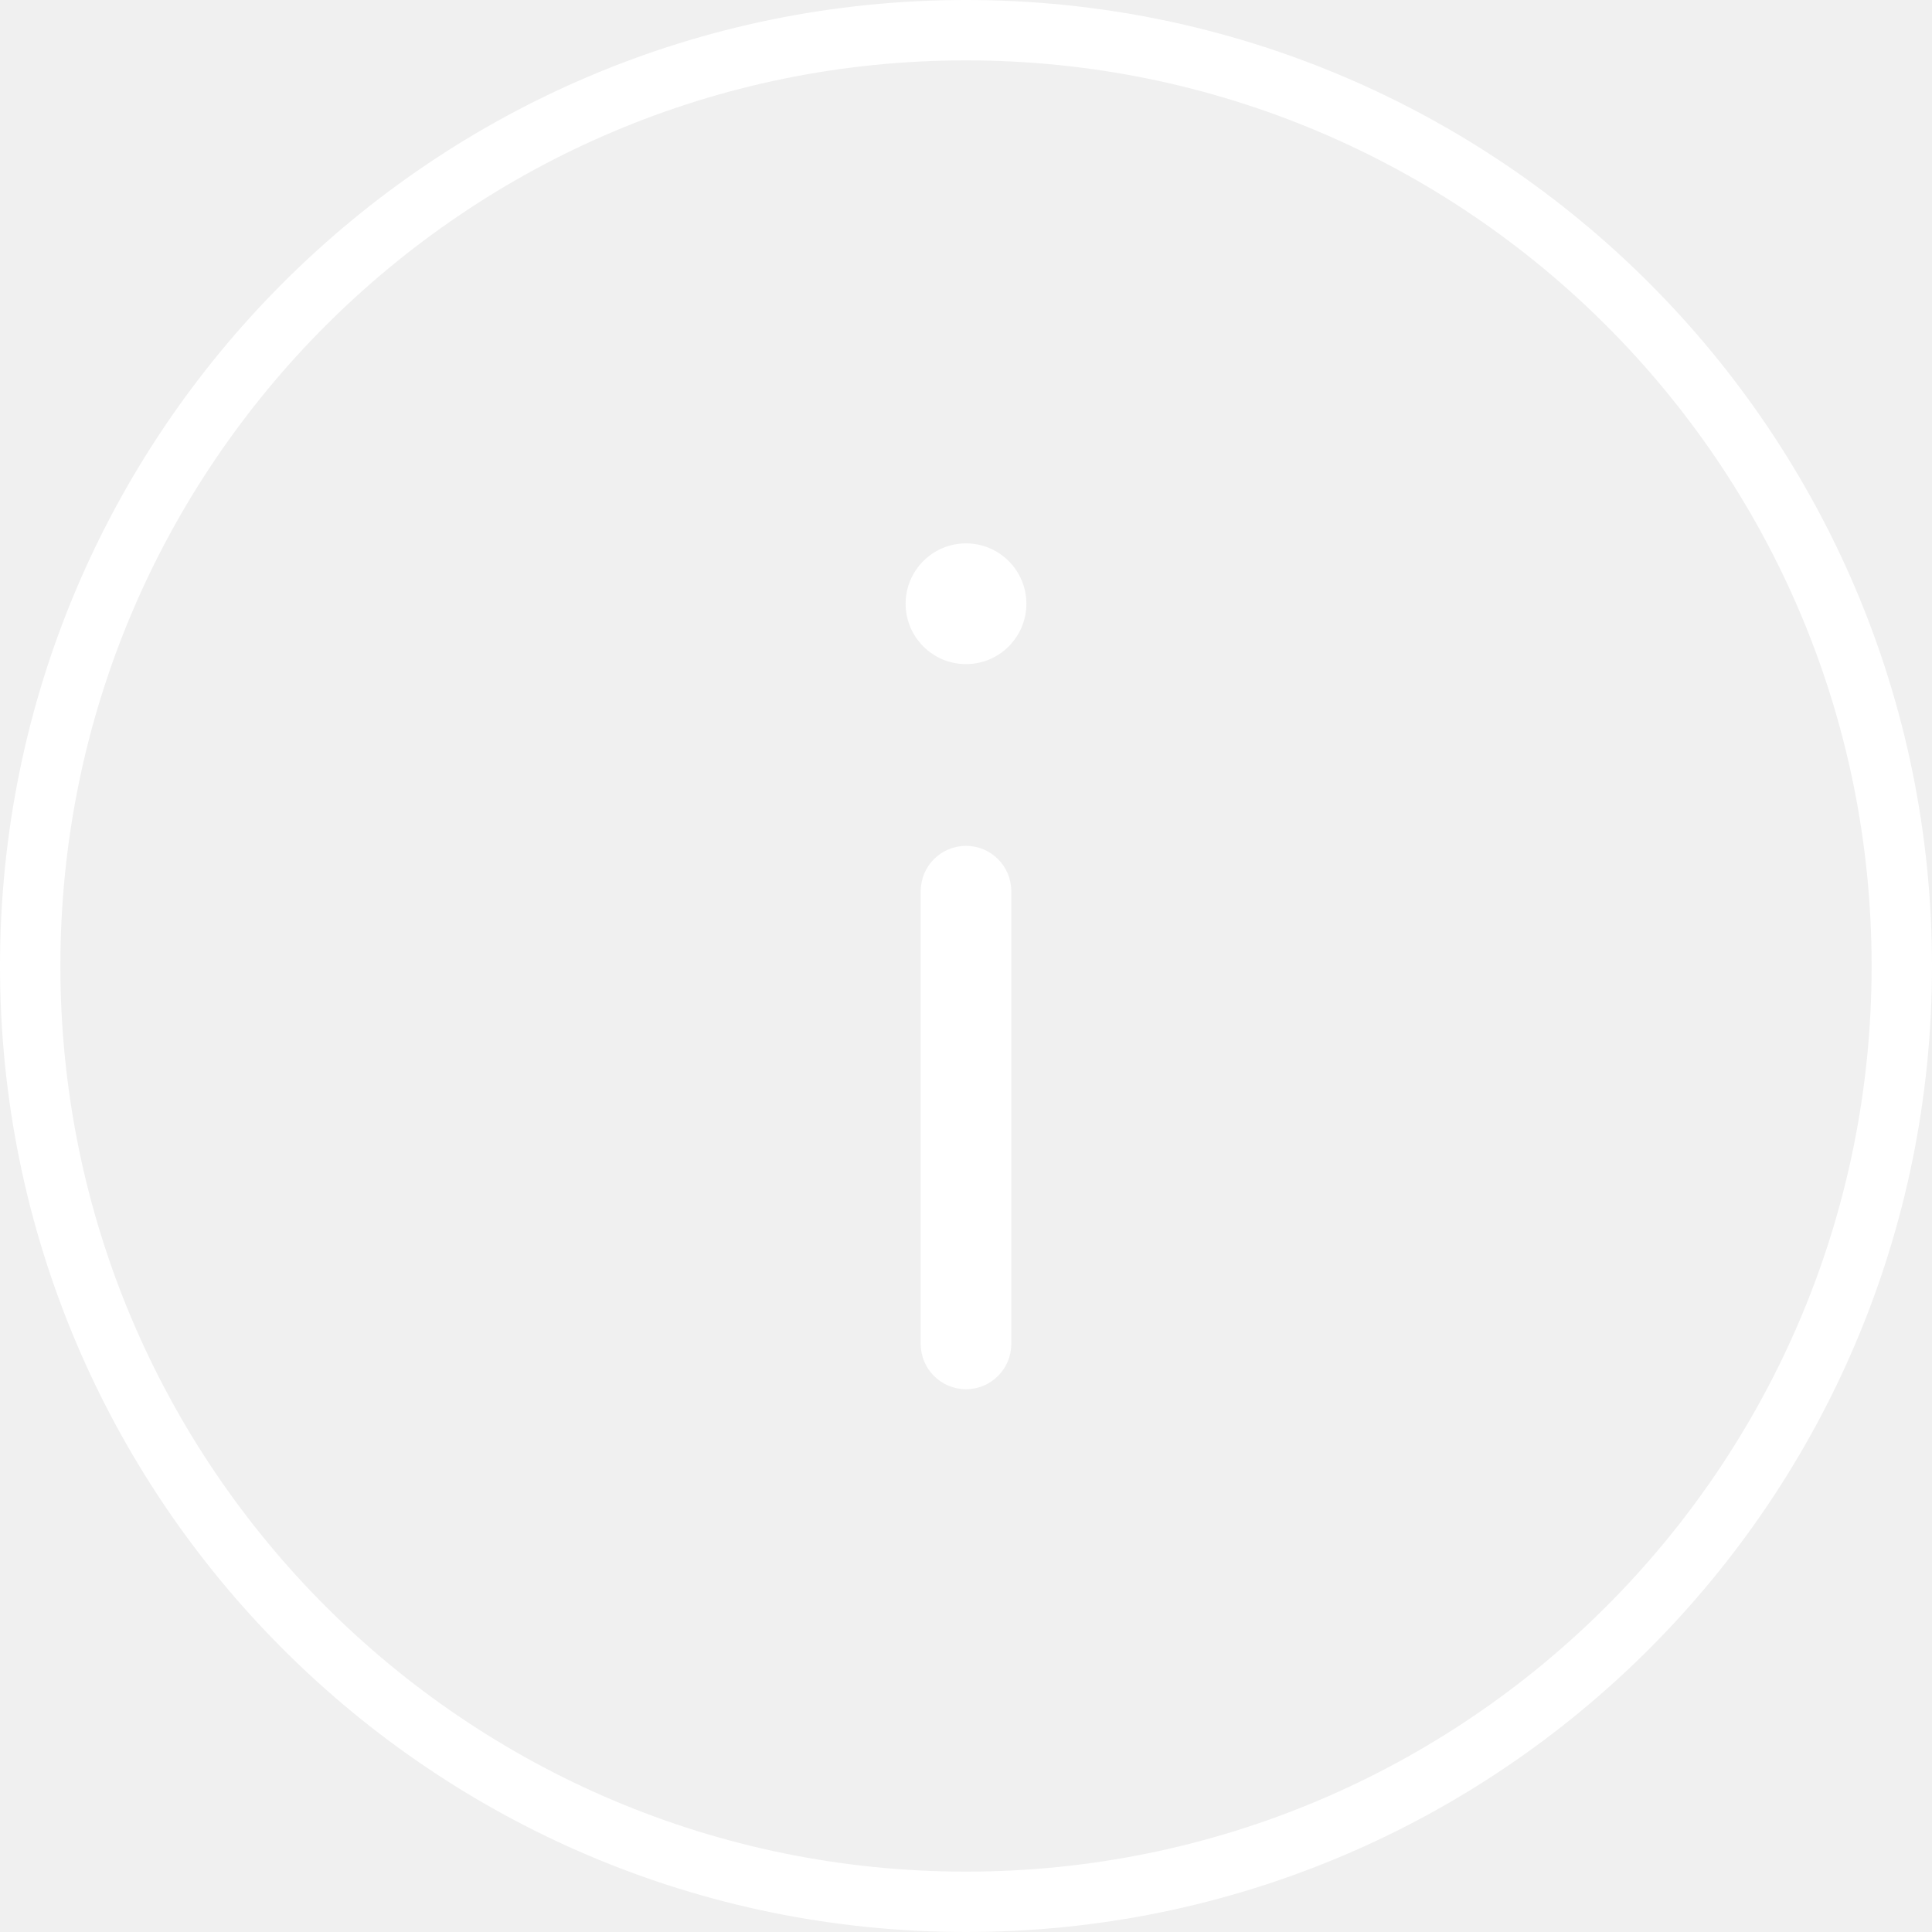
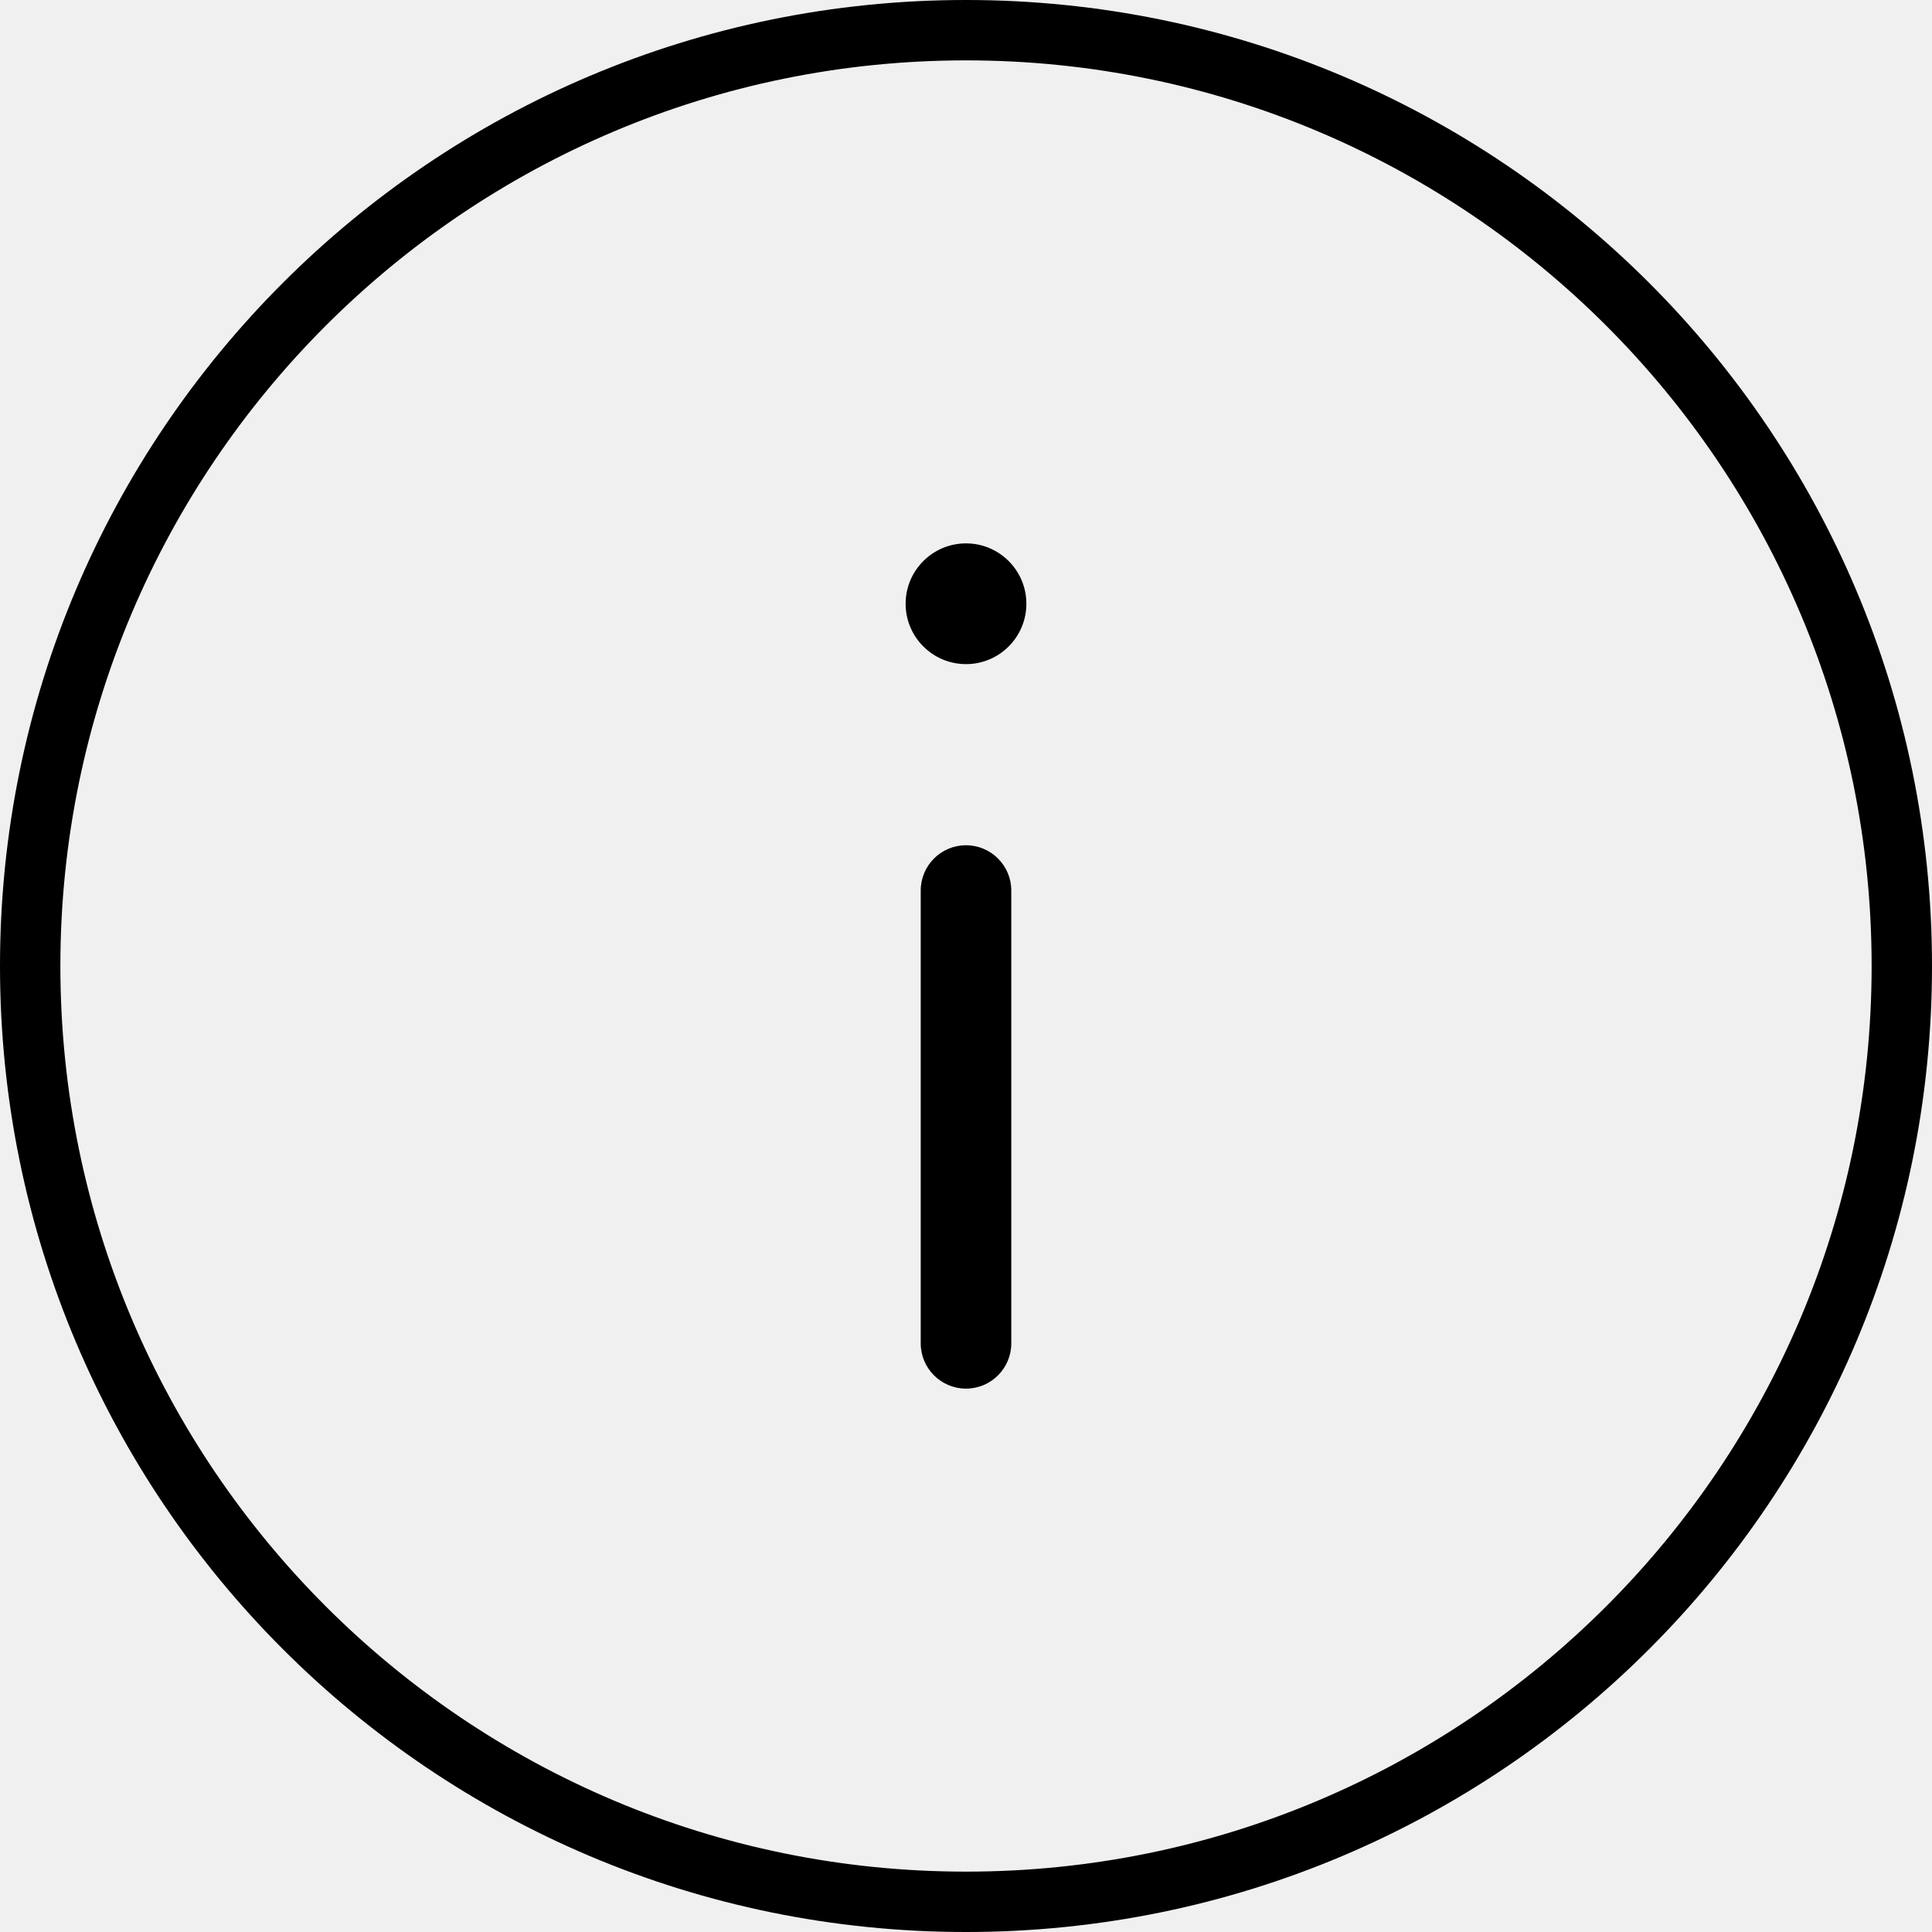
- <svg xmlns="http://www.w3.org/2000/svg" width="32" height="32" viewBox="0 0 32 32" fill="none">
-   <path d="M17 10C17 10.552 16.552 11 16 11C15.448 11 15 10.552 15 10C15 9.448 15.448 9 16 9C16.552 9 17 9.448 17 10Z" fill="white" />
-   <path d="M16 14.01C16.414 14.01 16.75 14.346 16.75 14.76V22.26C16.75 22.674 16.414 23.01 16 23.01C15.586 23.01 15.25 22.674 15.25 22.26V14.76C15.25 14.346 15.586 14.01 16 14.01Z" fill="white" />
-   <path fill-rule="evenodd" clip-rule="evenodd" d="M32 16C32 24.837 24.837 32 16 32C7.163 32 0 24.837 0 16C0 7.163 7.163 0 16 0C24.837 0 32 7.163 32 16ZM31 16C31 24.284 24.284 31 16 31C7.716 31 1 24.284 1 16C1 7.716 7.716 1 16 1C24.284 1 31 7.716 31 16Z" fill="white" />
+ <svg xmlns="http://www.w3.org/2000/svg" viewBox="0 0 32 32">
+   <path d="m17 10c0 0.552-0.448 1-1 1s-1-0.448-1-1c0-0.552 0.448-1 1-1s1 0.448 1 1z" fill="#000" />
+   <path d="m16 14c0.414 0 0.75 0.336 0.75 0.75v7.5c0 0.414-0.336 0.75-0.75 0.75s-0.75-0.336-0.75-0.75v-7.5c0-0.414 0.336-0.75 0.75-0.75z" fill="#000" />
+   <path d="m32 16c0 8.84-7.16 16-16 16-8.84 0-16-7.16-16-16 0-8.84 7.16-16 16-16 8.84 0 16 7.16 16 16zm-1 0c0 8.28-6.72 15-15 15-8.28 0-15-6.72-15-15 0-8.28 6.72-15 15-15 8.28 0 15 6.72 15 15z" clip-rule="evenodd" fill="#000" fill-rule="evenodd" />
</svg>
